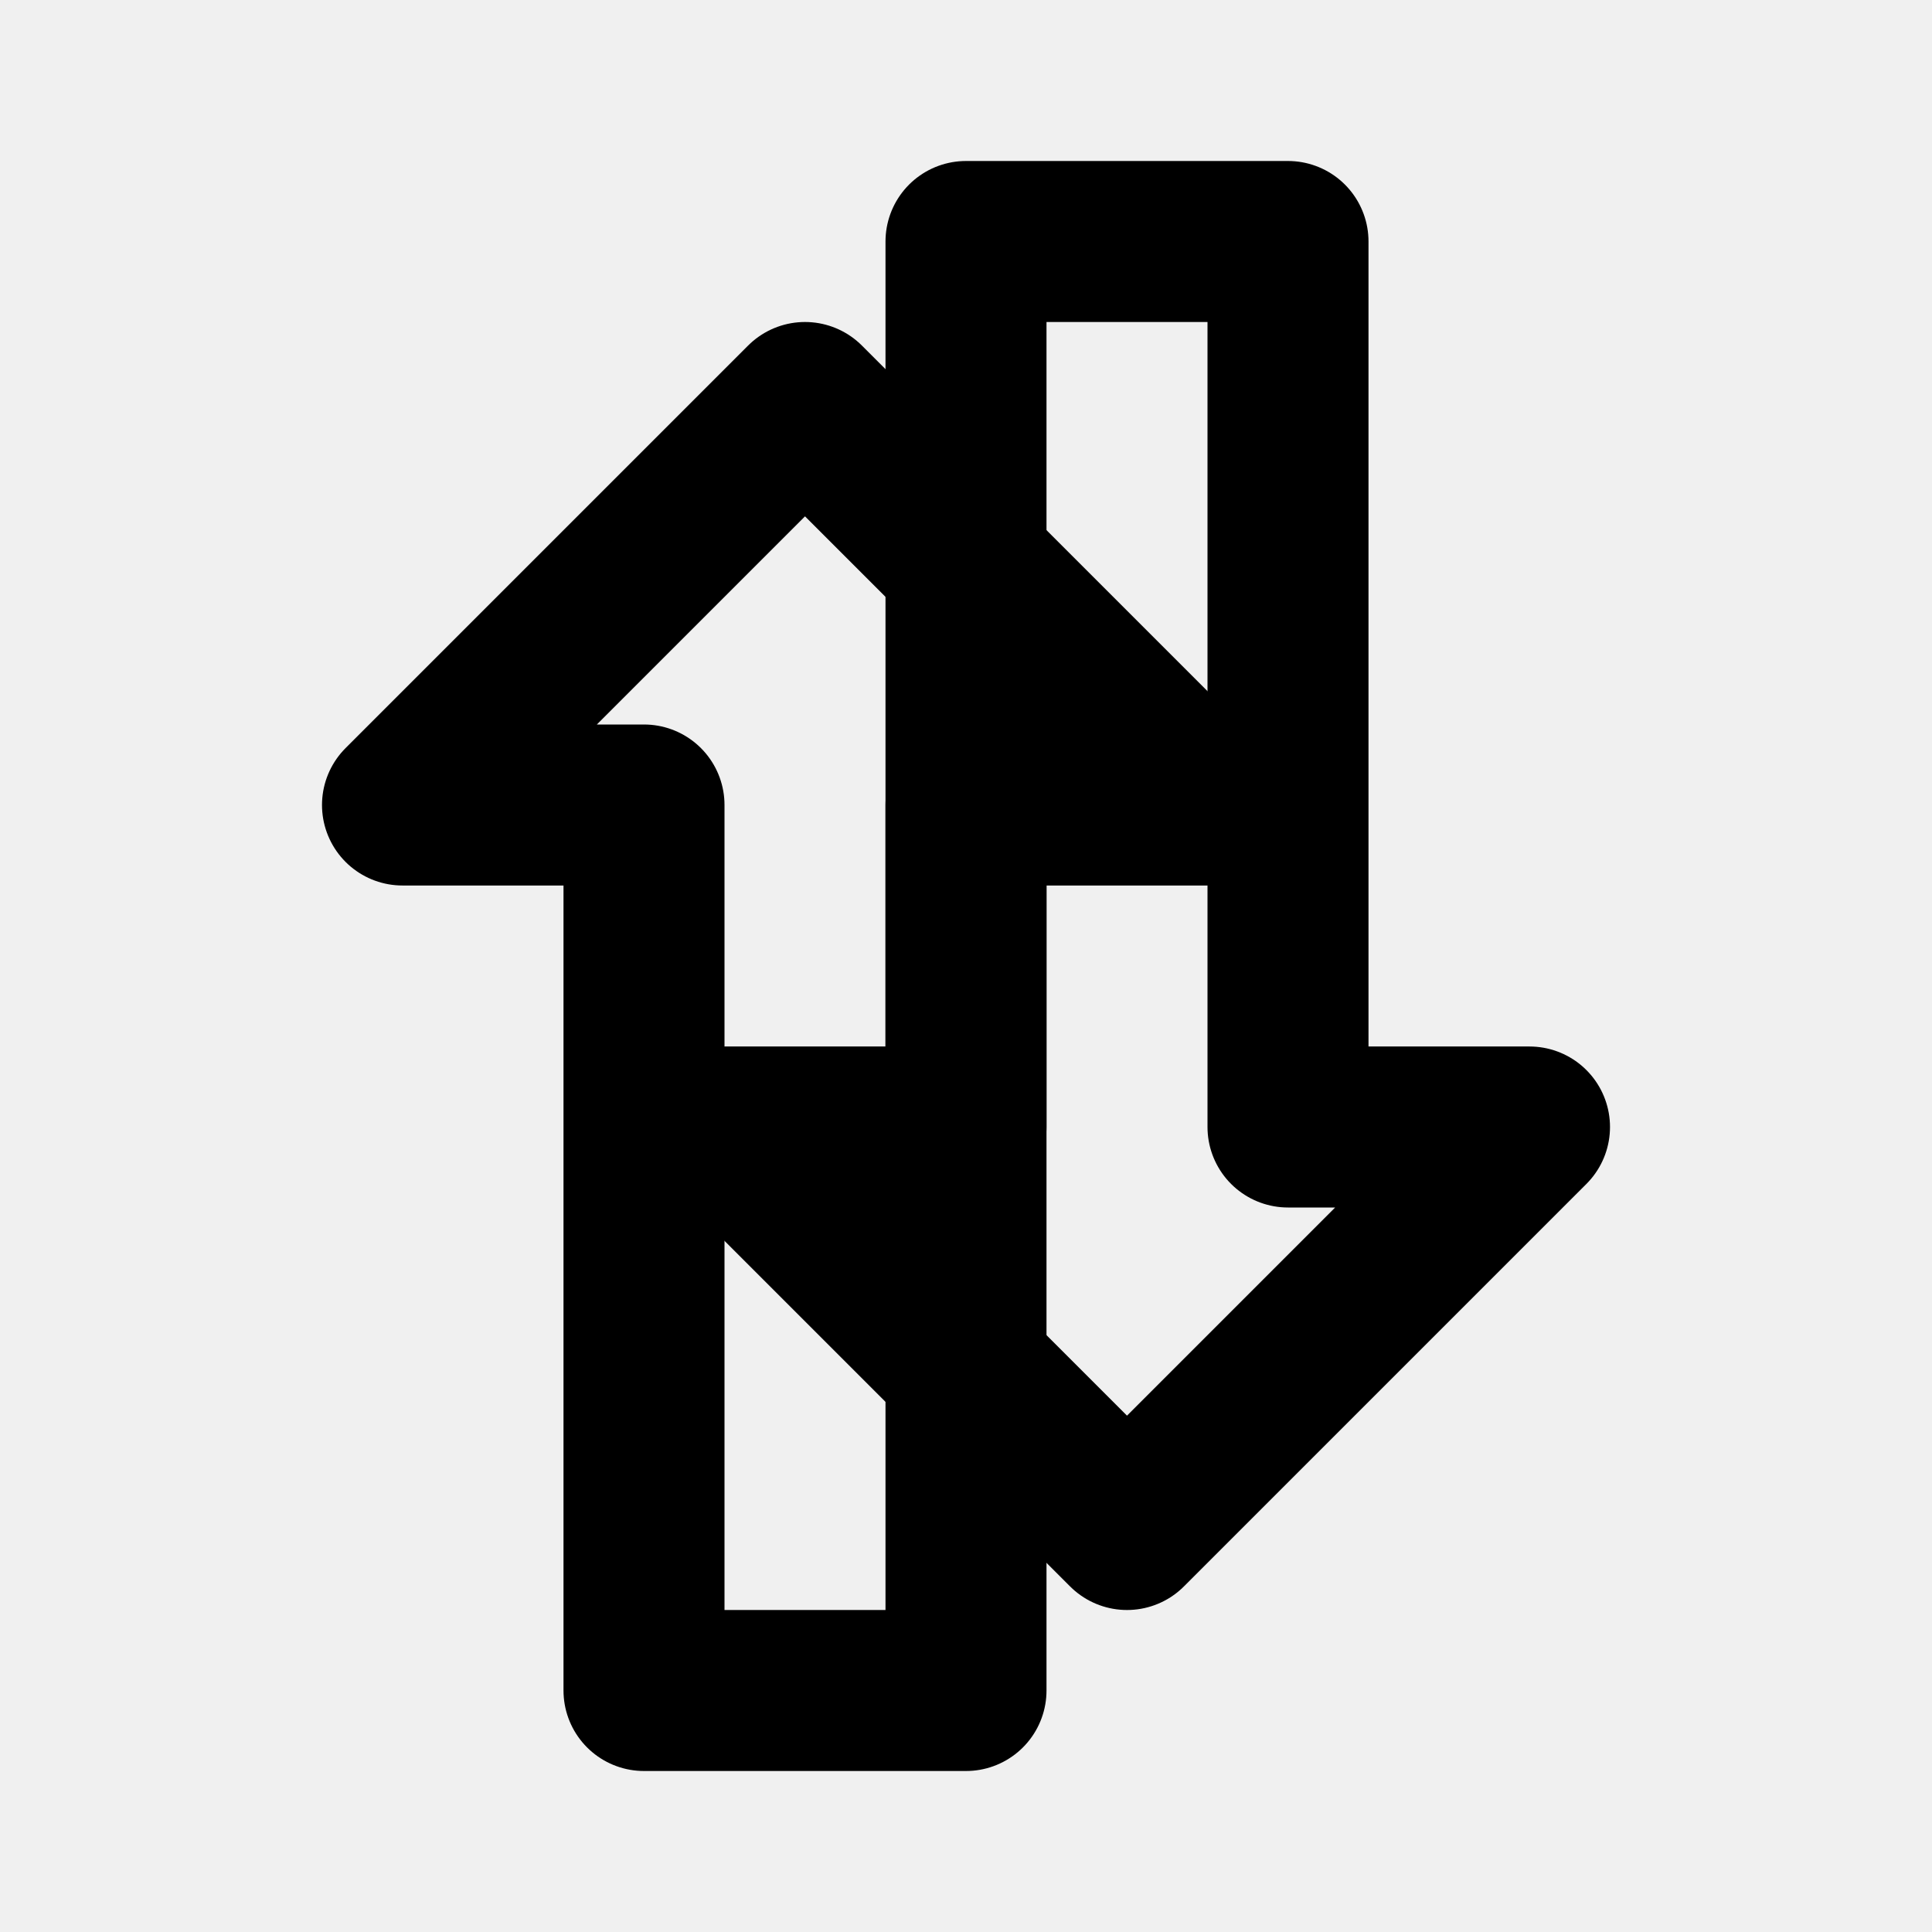
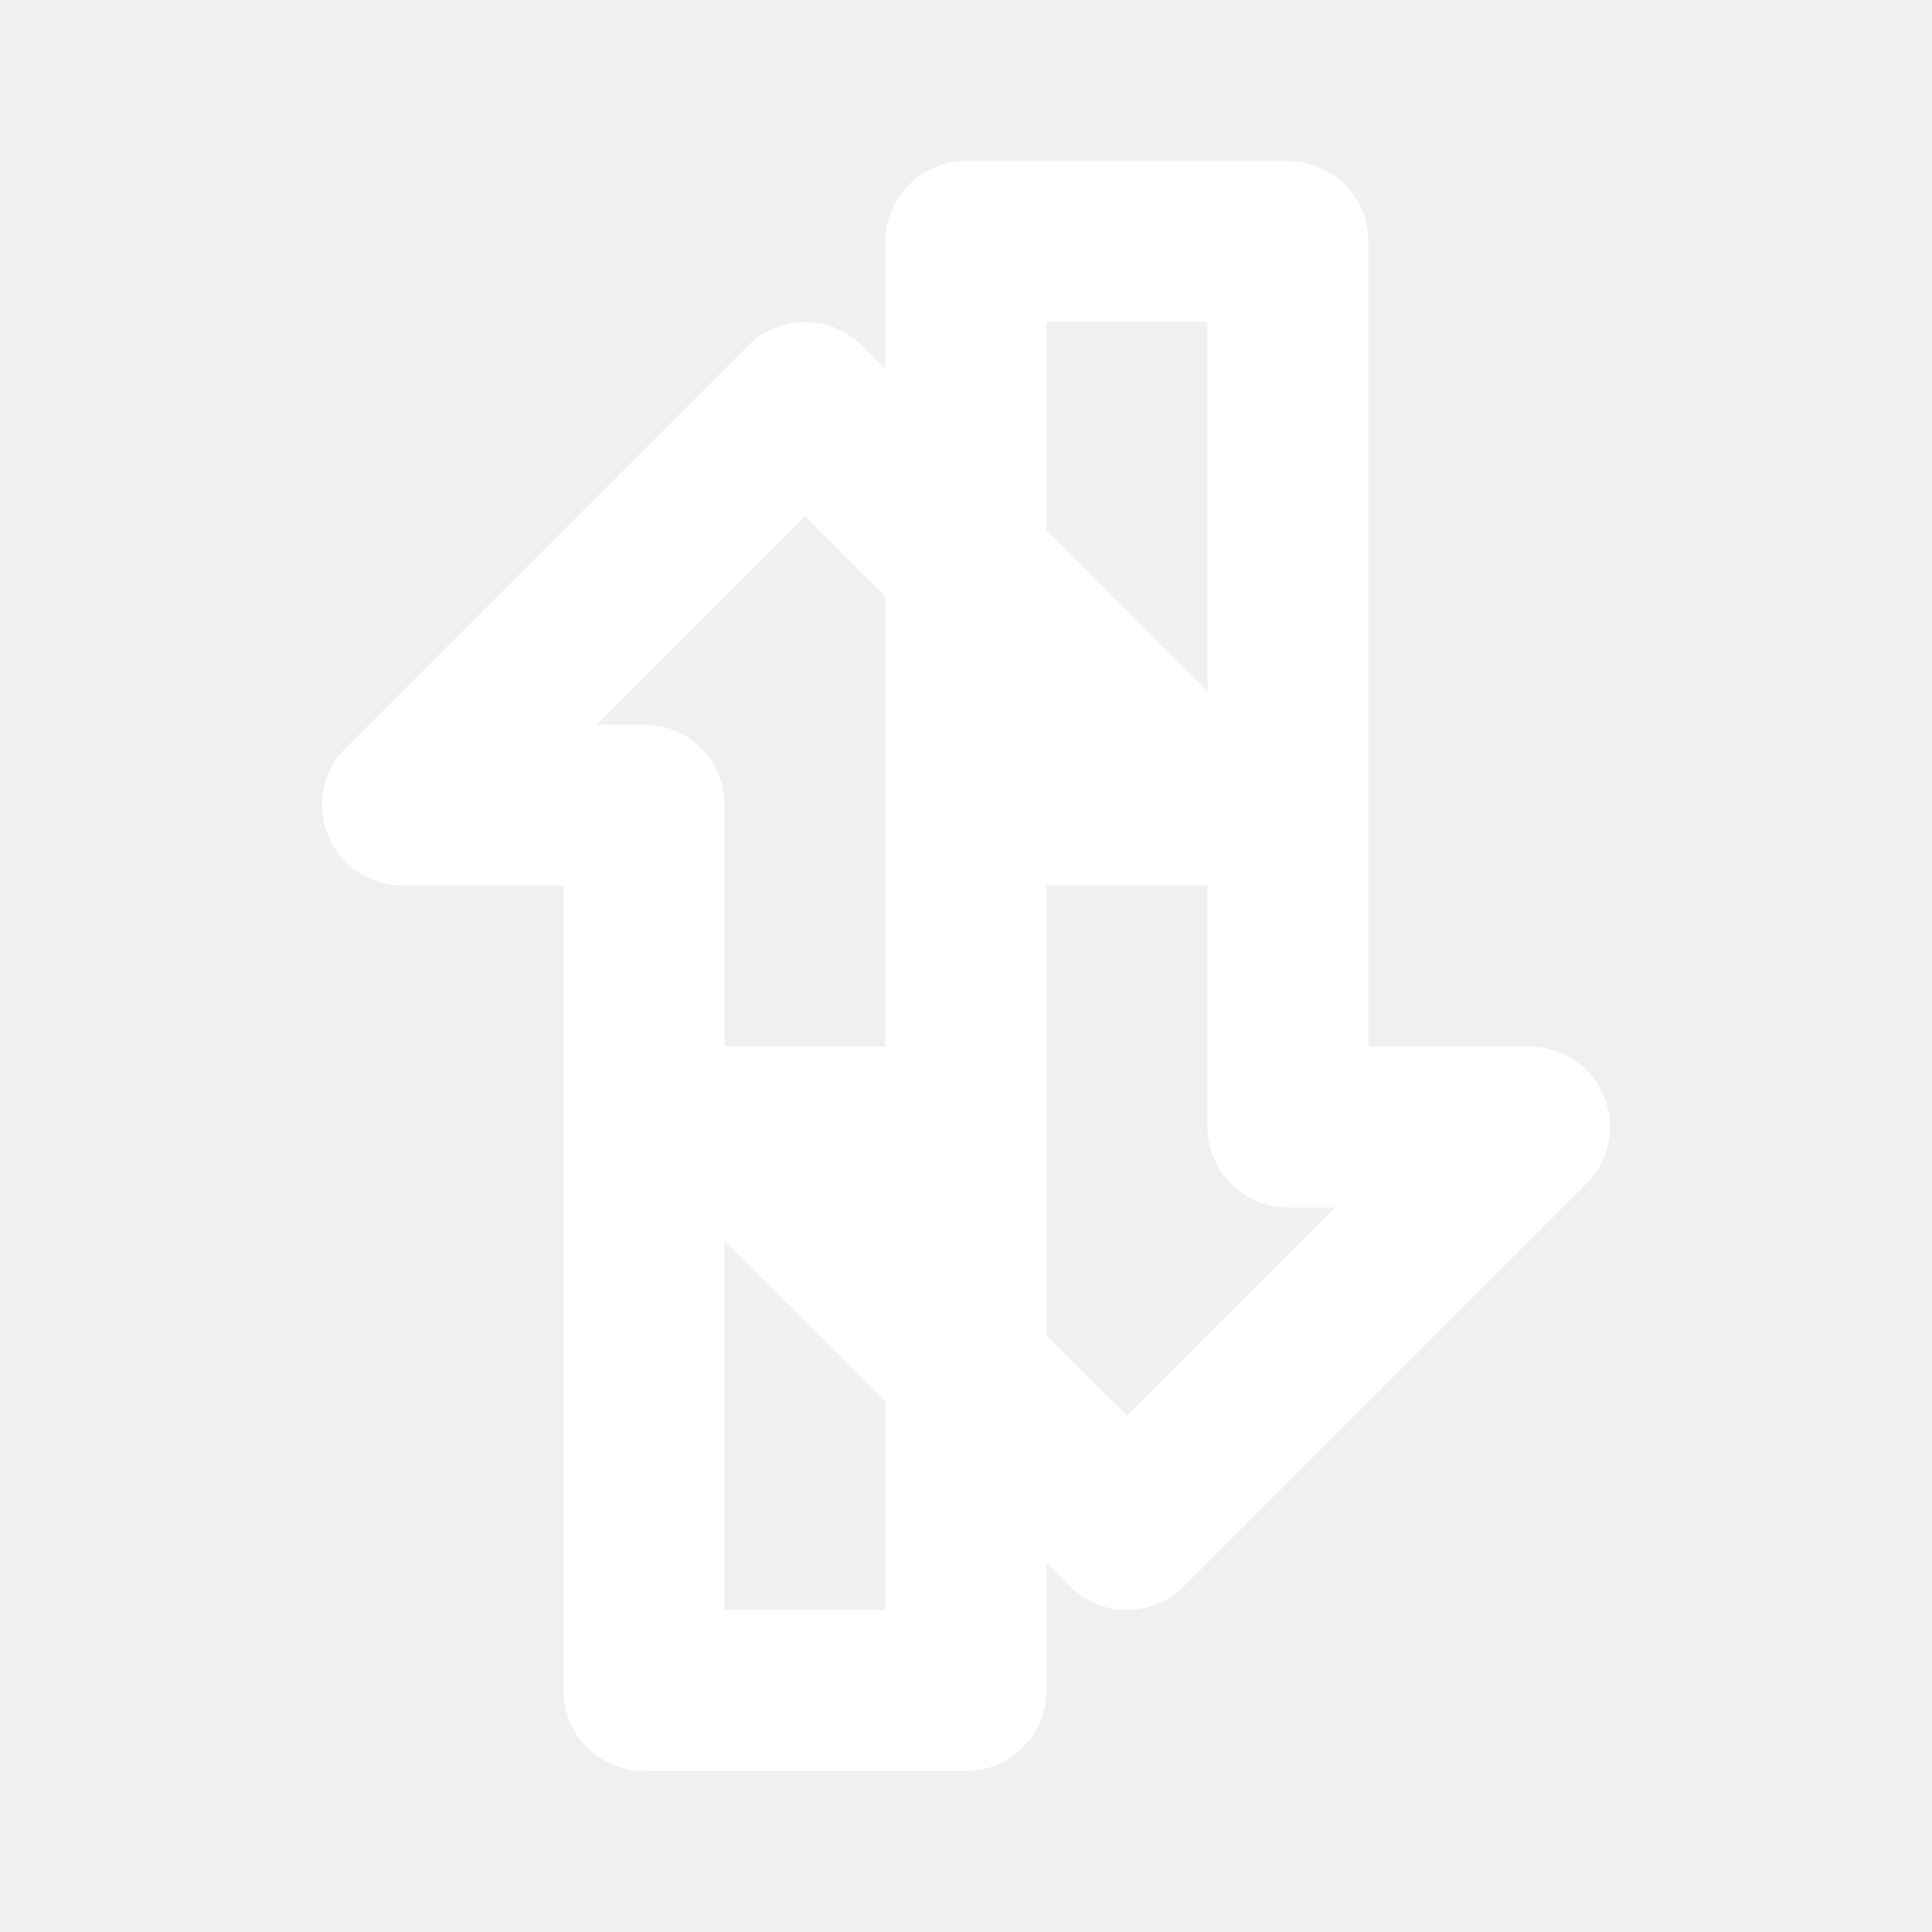
<svg xmlns="http://www.w3.org/2000/svg" viewBox="0 0 24 24">
-   <path d="M16 3 L16 14 L19 14 L14 19 L9 14 L12 14 L12 3 Z" fill="none" stroke="currentColor" stroke-width="2" stroke-linejoin="round" />
-   <path d="M8 21 L8 10 L5 10 L10 5 L15 10 L12 10 L12 21 Z" fill="none" stroke="currentColor" stroke-width="2" stroke-linejoin="round" />
+   <path d="M16 3 L16 14 L19 14 L14 19 L9 14 L12 14 L12 3 Z" fill="none" stroke="#ffffff" stroke-width="2" stroke-linejoin="round" />
+   <path d="M8 21 L8 10 L5 10 L10 5 L15 10 L12 10 L12 21 Z" fill="none" stroke="#ffffff" stroke-width="2" stroke-linejoin="round" />
</svg>
